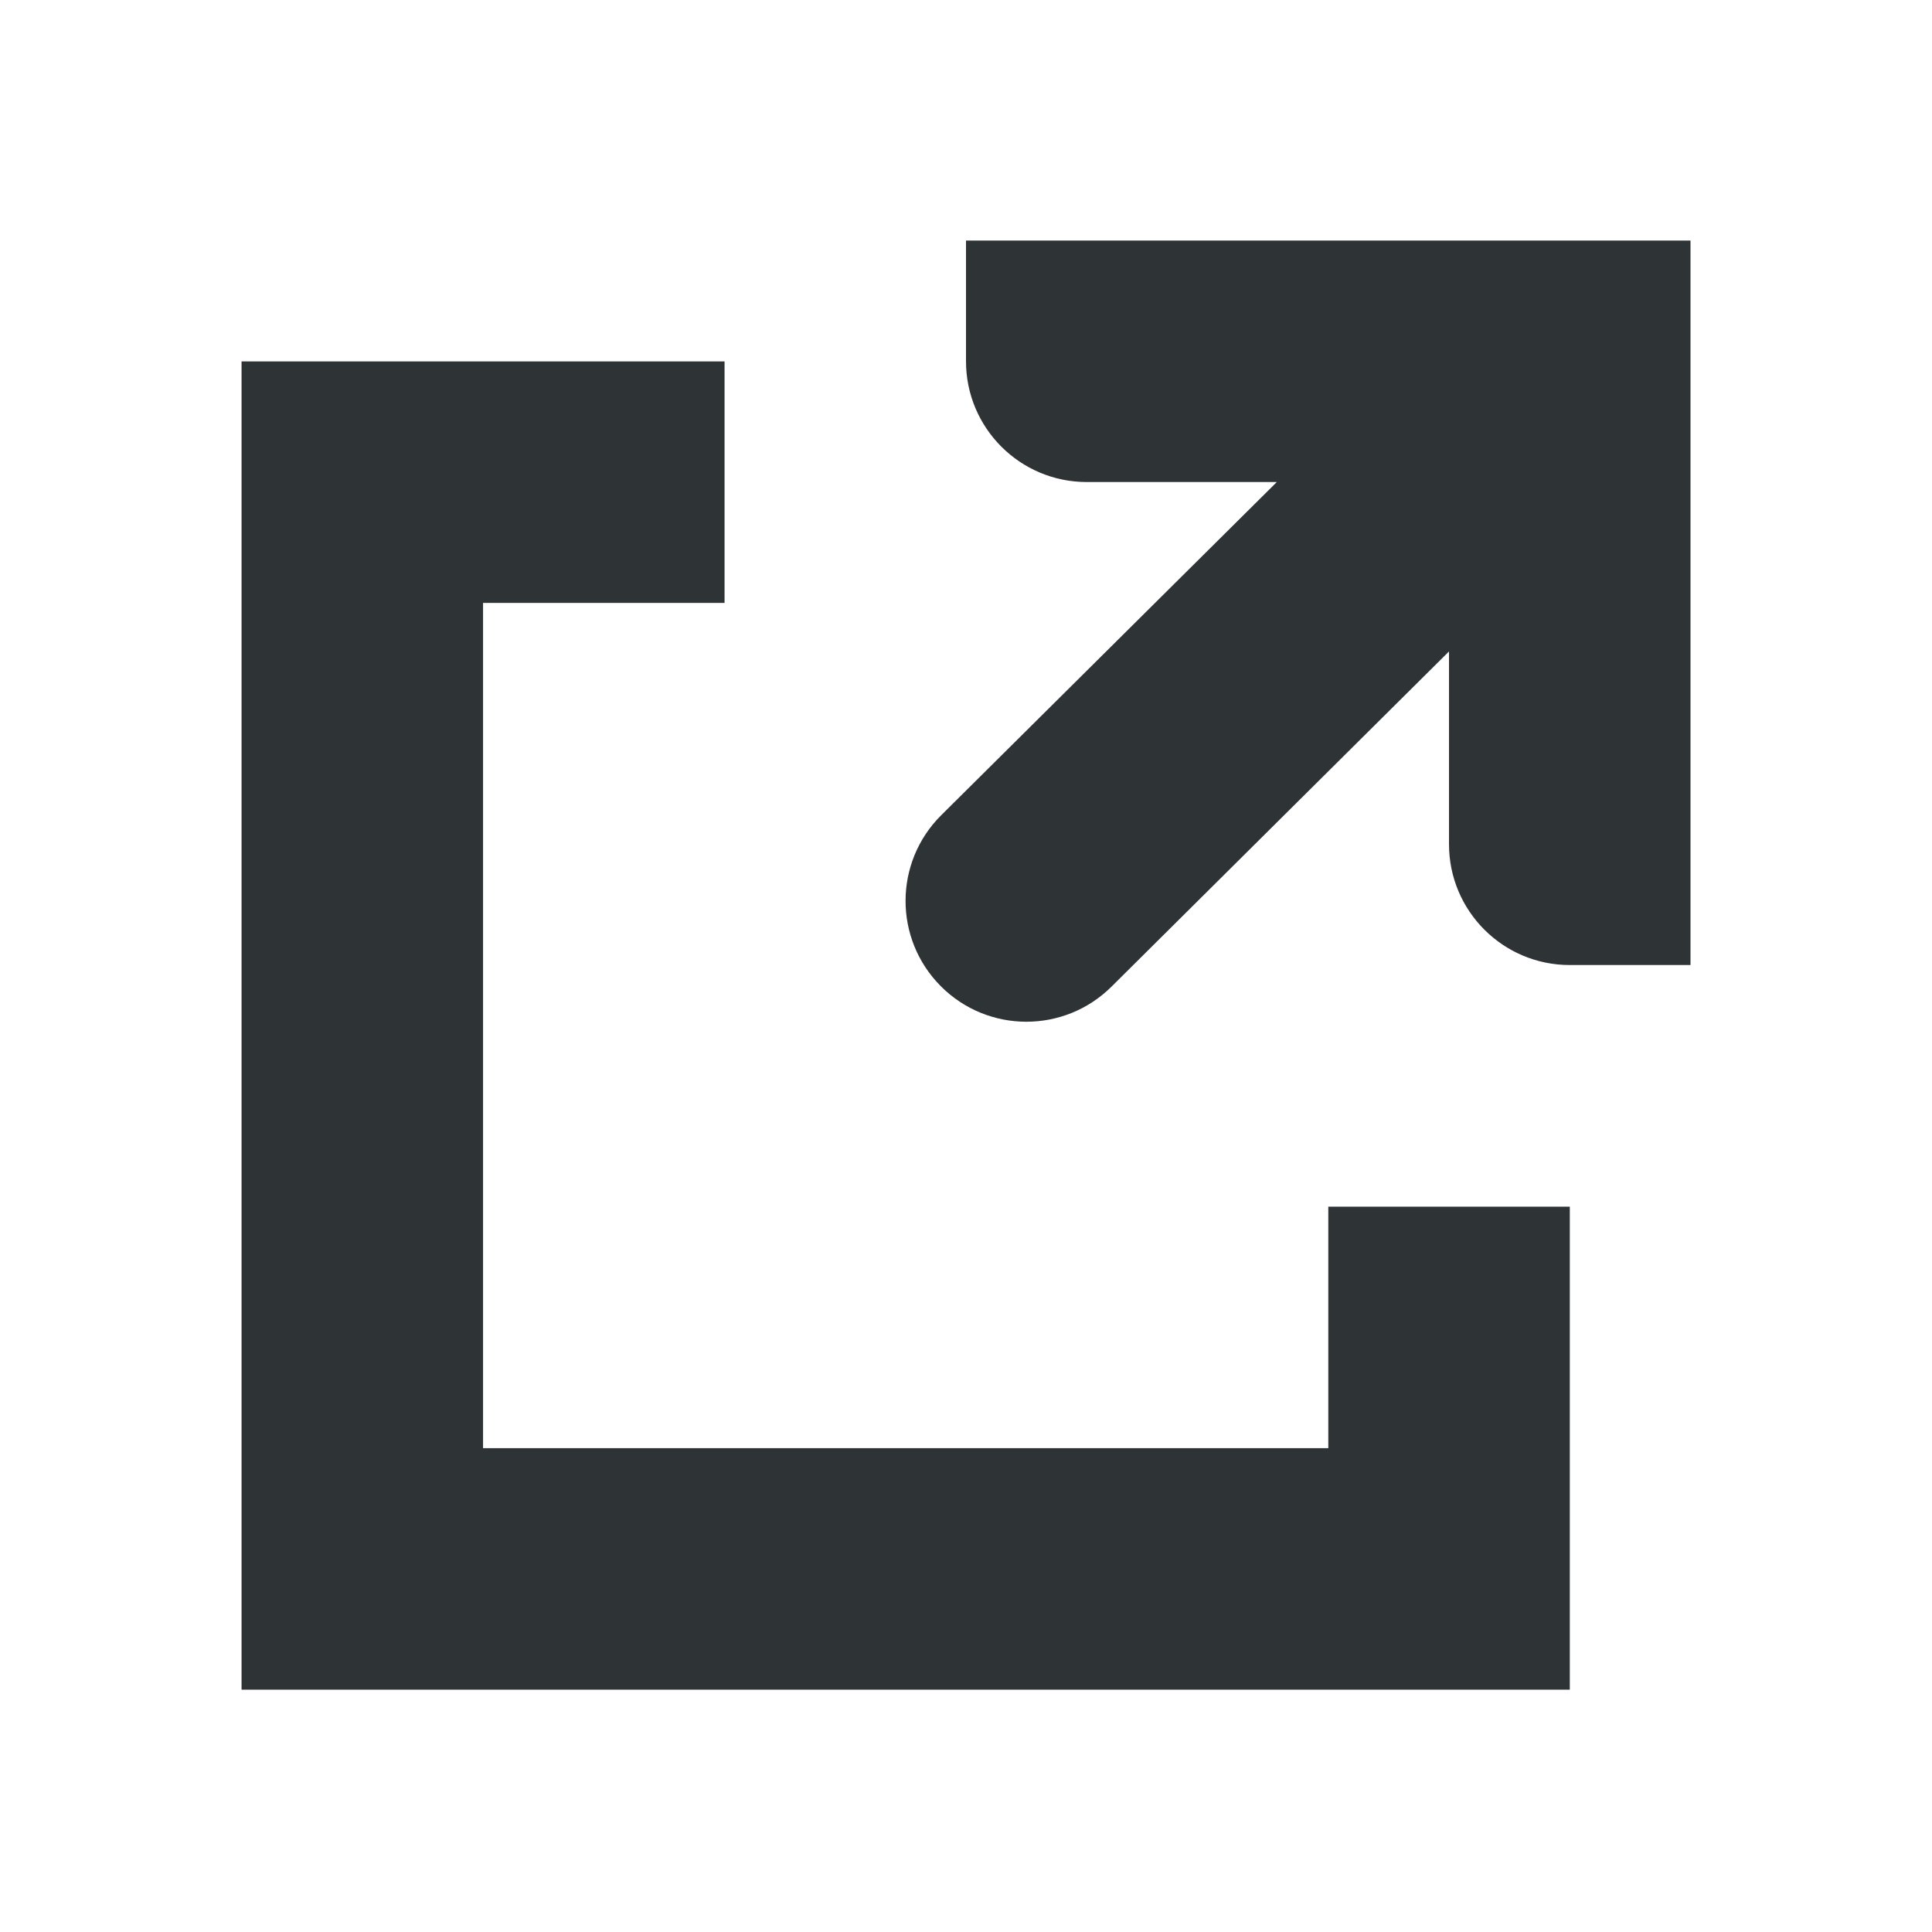
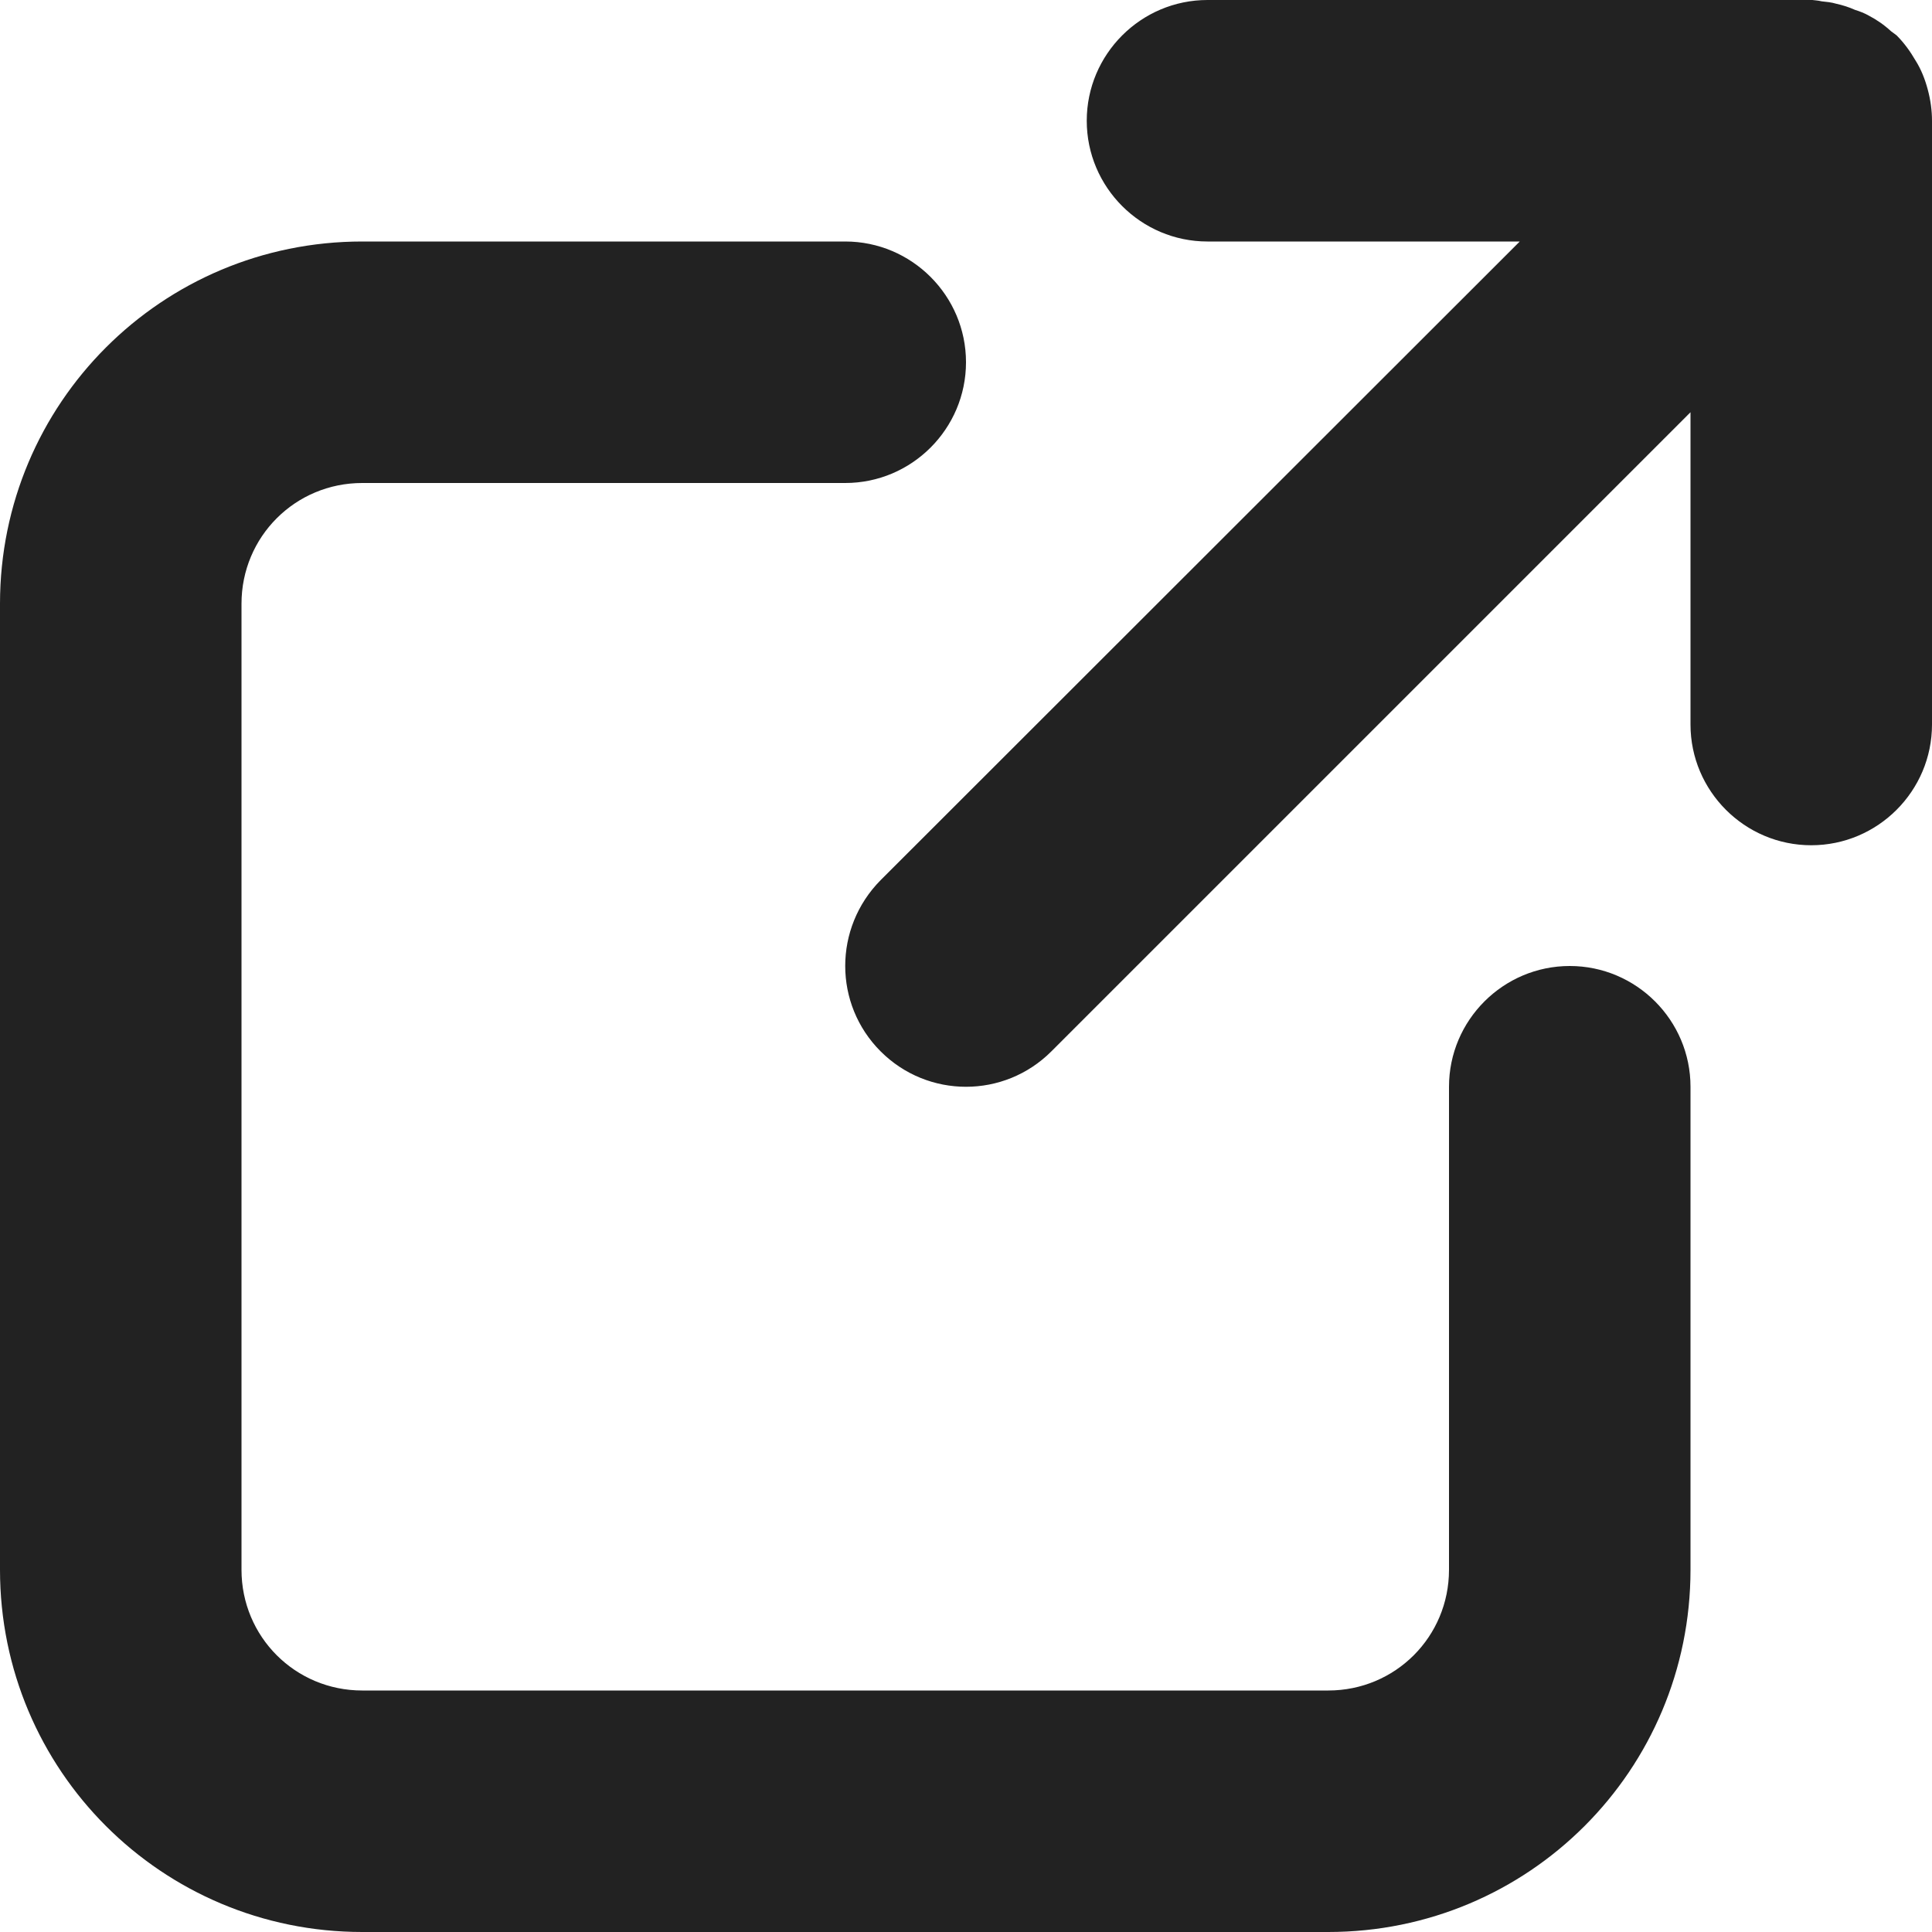
- <svg xmlns="http://www.w3.org/2000/svg" width="16" height="16">
-   <g style="fill:#2e3436;fill-opacity:1">
-     <path d="M8983.103 2154.248v11h11v-4h-2v2h-7v-7h2v-2z" style="color:#000;font-style:normal;font-variant:normal;font-weight:400;font-stretch:normal;font-size:medium;line-height:normal;font-family:sans-serif;font-variant-ligatures:normal;font-variant-position:normal;font-variant-caps:normal;font-variant-numeric:normal;font-variant-alternates:normal;font-variant-east-asian:normal;font-feature-settings:normal;font-variation-settings:normal;text-indent:0;text-align:start;text-decoration:none;text-decoration-line:none;text-decoration-style:solid;text-decoration-color:#000;letter-spacing:normal;word-spacing:normal;text-transform:none;writing-mode:lr-tb;direction:ltr;text-orientation:mixed;dominant-baseline:auto;baseline-shift:baseline;text-anchor:start;white-space:normal;shape-padding:0;shape-margin:0;inline-size:0;clip-rule:nonzero;display:inline;overflow:visible;visibility:visible;opacity:1;isolation:auto;mix-blend-mode:normal;color-interpolation:sRGB;color-interpolation-filters:linearRGB;solid-color:#000;solid-opacity:1;vector-effect:none;fill:#2e3436;fill-opacity:1;fill-rule:nonzero;stroke:none;stroke-width:2;stroke-linecap:butt;stroke-linejoin:miter;stroke-miterlimit:4;stroke-dasharray:none;stroke-dashoffset:0;stroke-opacity:1;color-rendering:auto;image-rendering:auto;shape-rendering:auto;text-rendering:auto;enable-background:accumulate;stop-color:#000;stop-opacity:1" transform="translate(-8981.103 -2151.255)" />
-   </g>
-   <g style="display:inline">
-     <path style="color:#000;font-style:normal;font-variant:normal;font-weight:400;font-stretch:normal;font-size:medium;line-height:normal;font-family:sans-serif;font-variant-ligatures:normal;font-variant-position:normal;font-variant-caps:normal;font-variant-numeric:normal;font-variant-alternates:normal;font-variant-east-asian:normal;font-feature-settings:normal;font-variation-settings:normal;text-indent:0;text-align:start;text-decoration:none;text-decoration-line:none;text-decoration-style:solid;text-decoration-color:#000;letter-spacing:normal;word-spacing:normal;text-transform:none;writing-mode:lr-tb;direction:ltr;text-orientation:mixed;dominant-baseline:auto;baseline-shift:baseline;text-anchor:start;white-space:normal;shape-padding:0;shape-margin:0;inline-size:0;clip-rule:nonzero;display:inline;overflow:visible;visibility:visible;opacity:1;isolation:auto;mix-blend-mode:normal;color-interpolation:sRGB;color-interpolation-filters:linearRGB;solid-color:#000;solid-opacity:1;vector-effect:none;fill:#2e3436;fill-opacity:1;fill-rule:nonzero;stroke:none;stroke-linecap:round;stroke-linejoin:round;stroke-miterlimit:4;stroke-dasharray:none;stroke-dashoffset:0;stroke-opacity:1;marker:none;color-rendering:auto;image-rendering:auto;shape-rendering:auto;text-rendering:auto;enable-background:new;stop-color:#000;stop-opacity:1" d="M8 1.992v1a1 1 0 0 0 1 1h1.574l-2.78 2.76A1 1 0 0 0 9.206 8.17L12 5.395v1.597a1 1 0 0 0 1 1h1v-6z" />
-   </g>
+ <svg xmlns="http://www.w3.org/2000/svg" height="16px" viewBox="0 0 16 16" width="16px">
+   <path d="m 3 2 c -1.66 0 -3 1.34 -3 3 v 8 c 0 1.66 1.34 3 3 3 h 8 c 1.66 0 3 -1.34 3 -3 v -4 c 0 -0.551 -0.449 -1 -1 -1 s -1 0.449 -1 1 v 4 c 0 0.555 -0.445 1 -1 1 h -8 c -0.555 0 -1 -0.445 -1 -1 v -8 c 0 -0.555 0.445 -1 1 -1 h 4 c 0.551 0 1 -0.449 1 -1 s -0.449 -1 -1 -1 z m 7 -2 c -0.551 0 -1 0.449 -1 1 s 0.449 1 1 1 h 2.586 l -5.293 5.289 c -0.391 0.395 -0.391 1.027 0 1.418 s 1.023 0.391 1.414 0 l 5.293 -5.293 v 2.586 c 0 0.551 0.449 1 1 1 s 1 -0.449 1 -1 v -5 c 0 -0.086 -0.012 -0.172 -0.035 -0.258 c -0.023 -0.086 -0.055 -0.168 -0.102 -0.242 c -0.043 -0.074 -0.094 -0.145 -0.156 -0.207 c -0.016 -0.012 -0.031 -0.023 -0.047 -0.035 c -0.055 -0.051 -0.117 -0.094 -0.184 -0.129 c -0.035 -0.02 -0.074 -0.035 -0.113 -0.047 c -0.051 -0.023 -0.102 -0.039 -0.156 -0.051 c -0.039 -0.012 -0.082 -0.016 -0.121 -0.02 c -0.031 -0.008 -0.059 -0.008 -0.086 -0.012 z m 0 0" fill="#222222" />
</svg>
